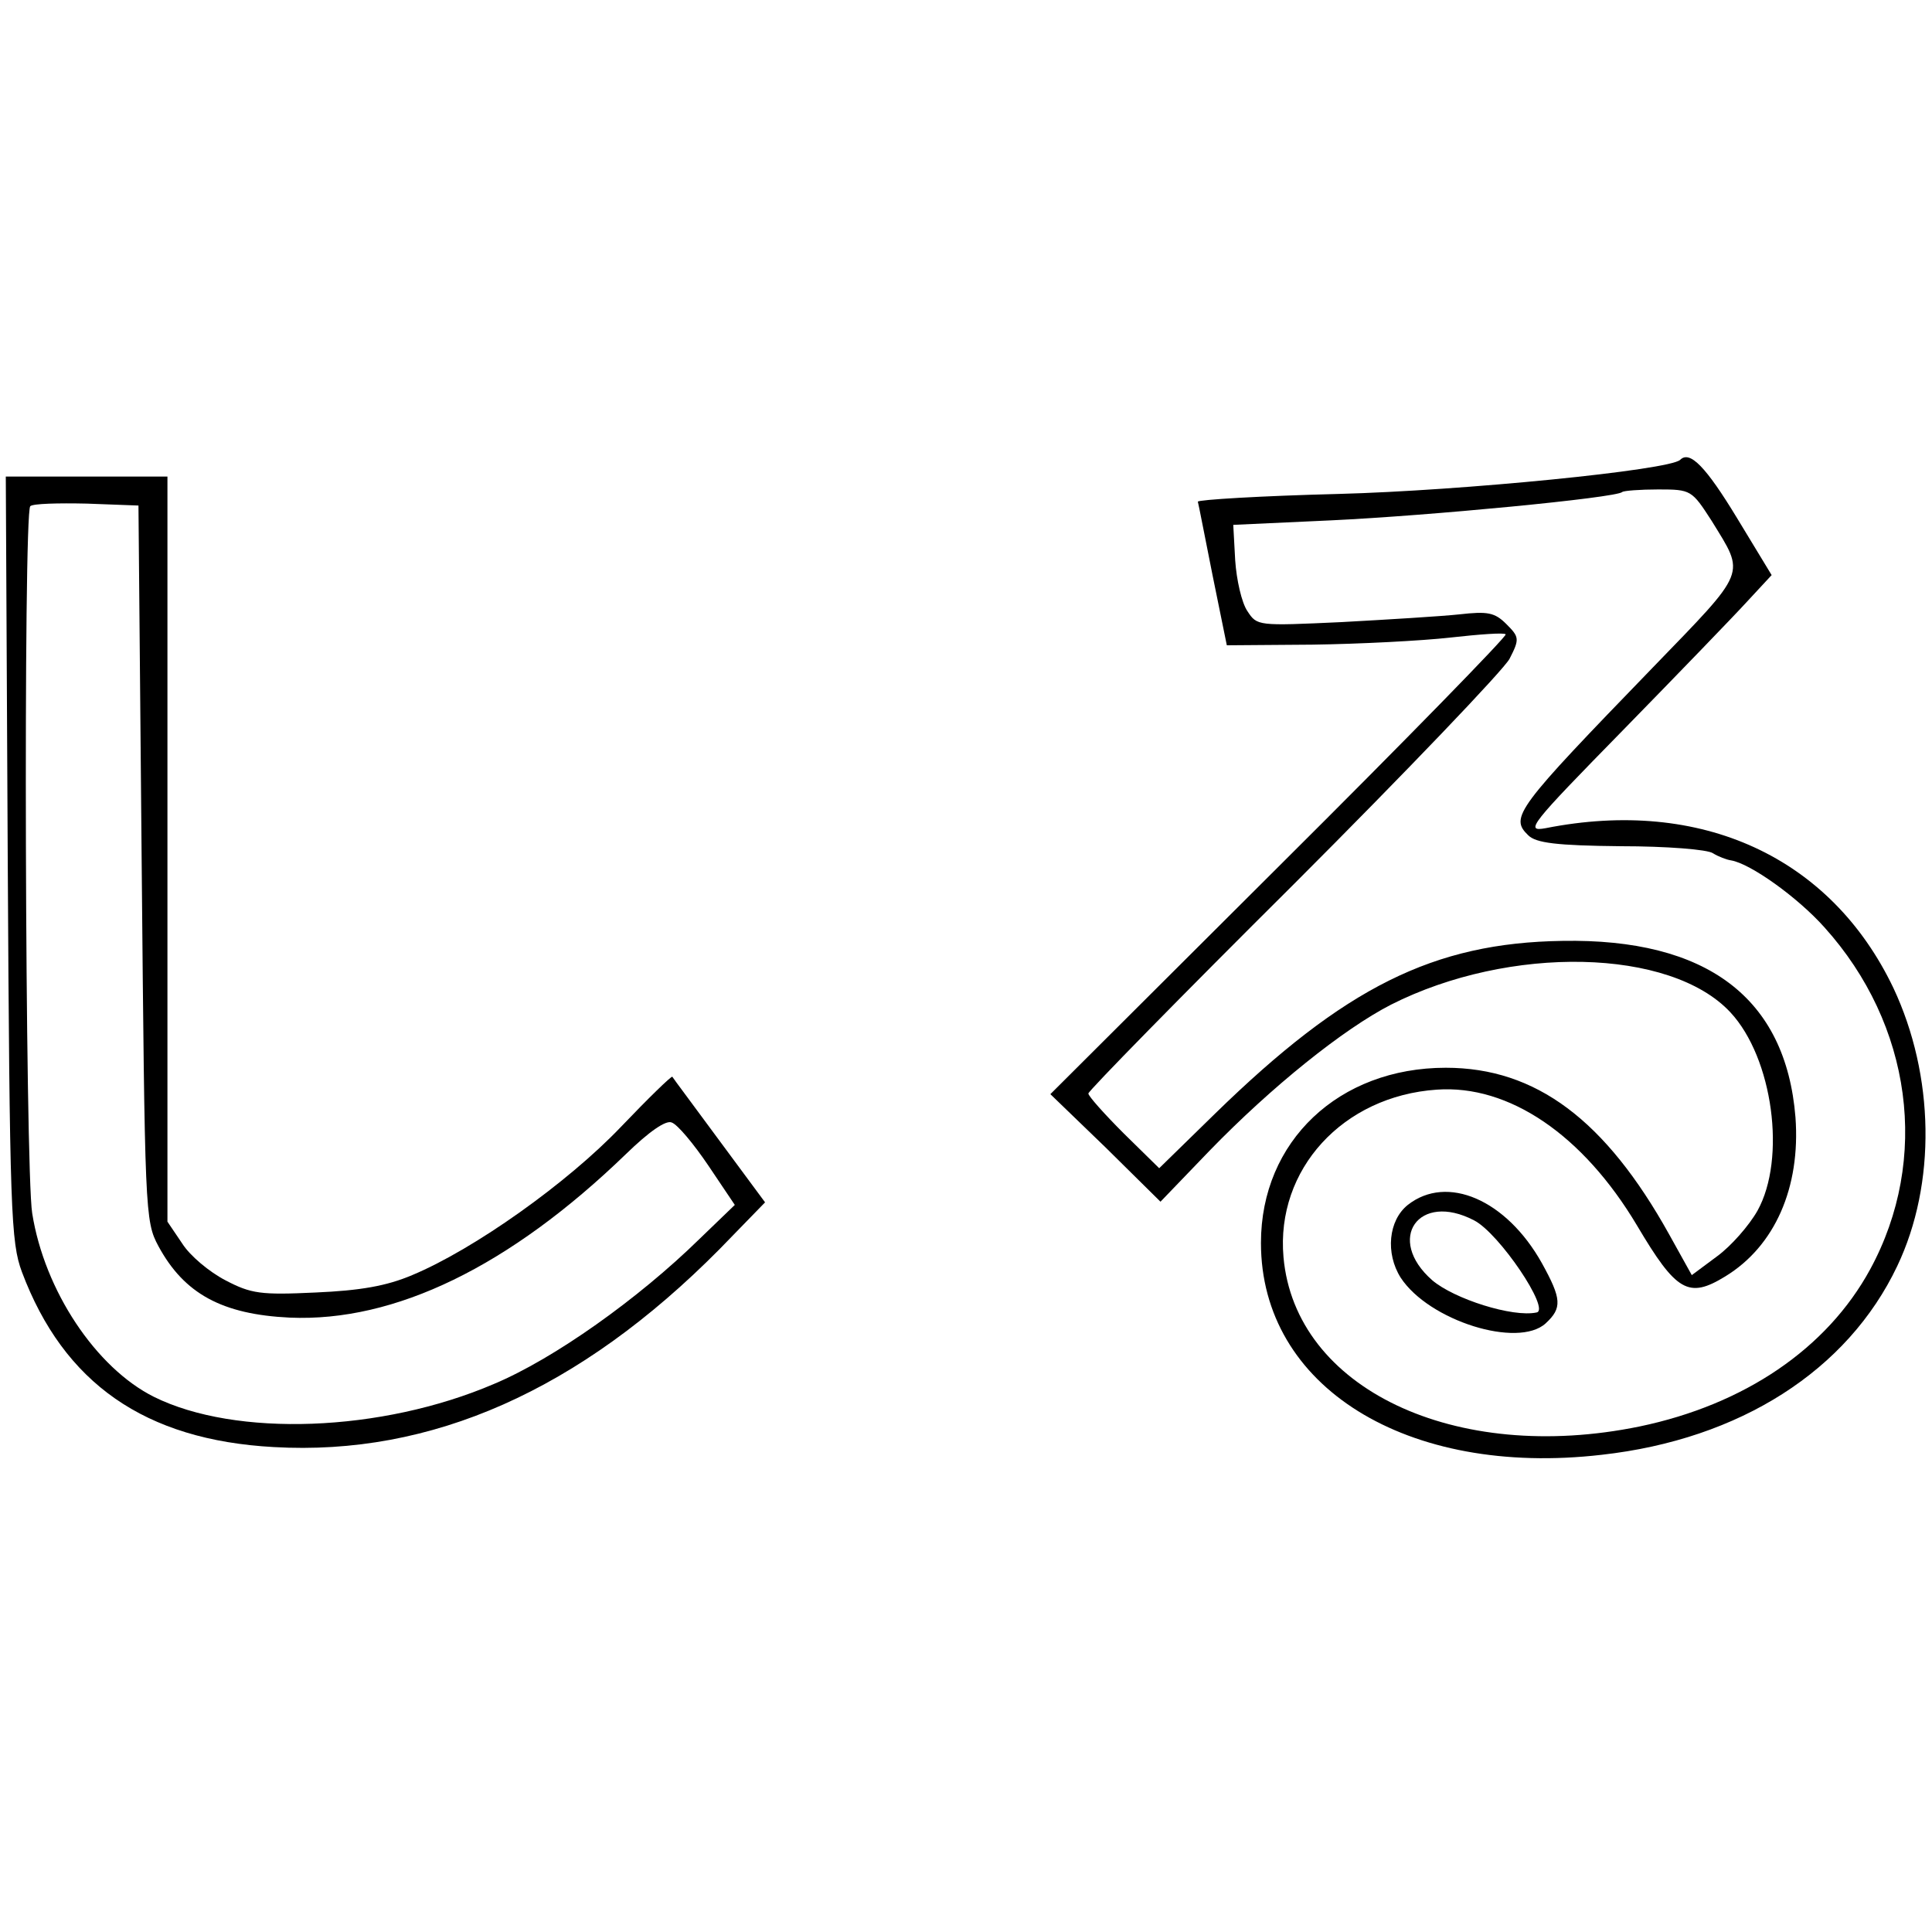
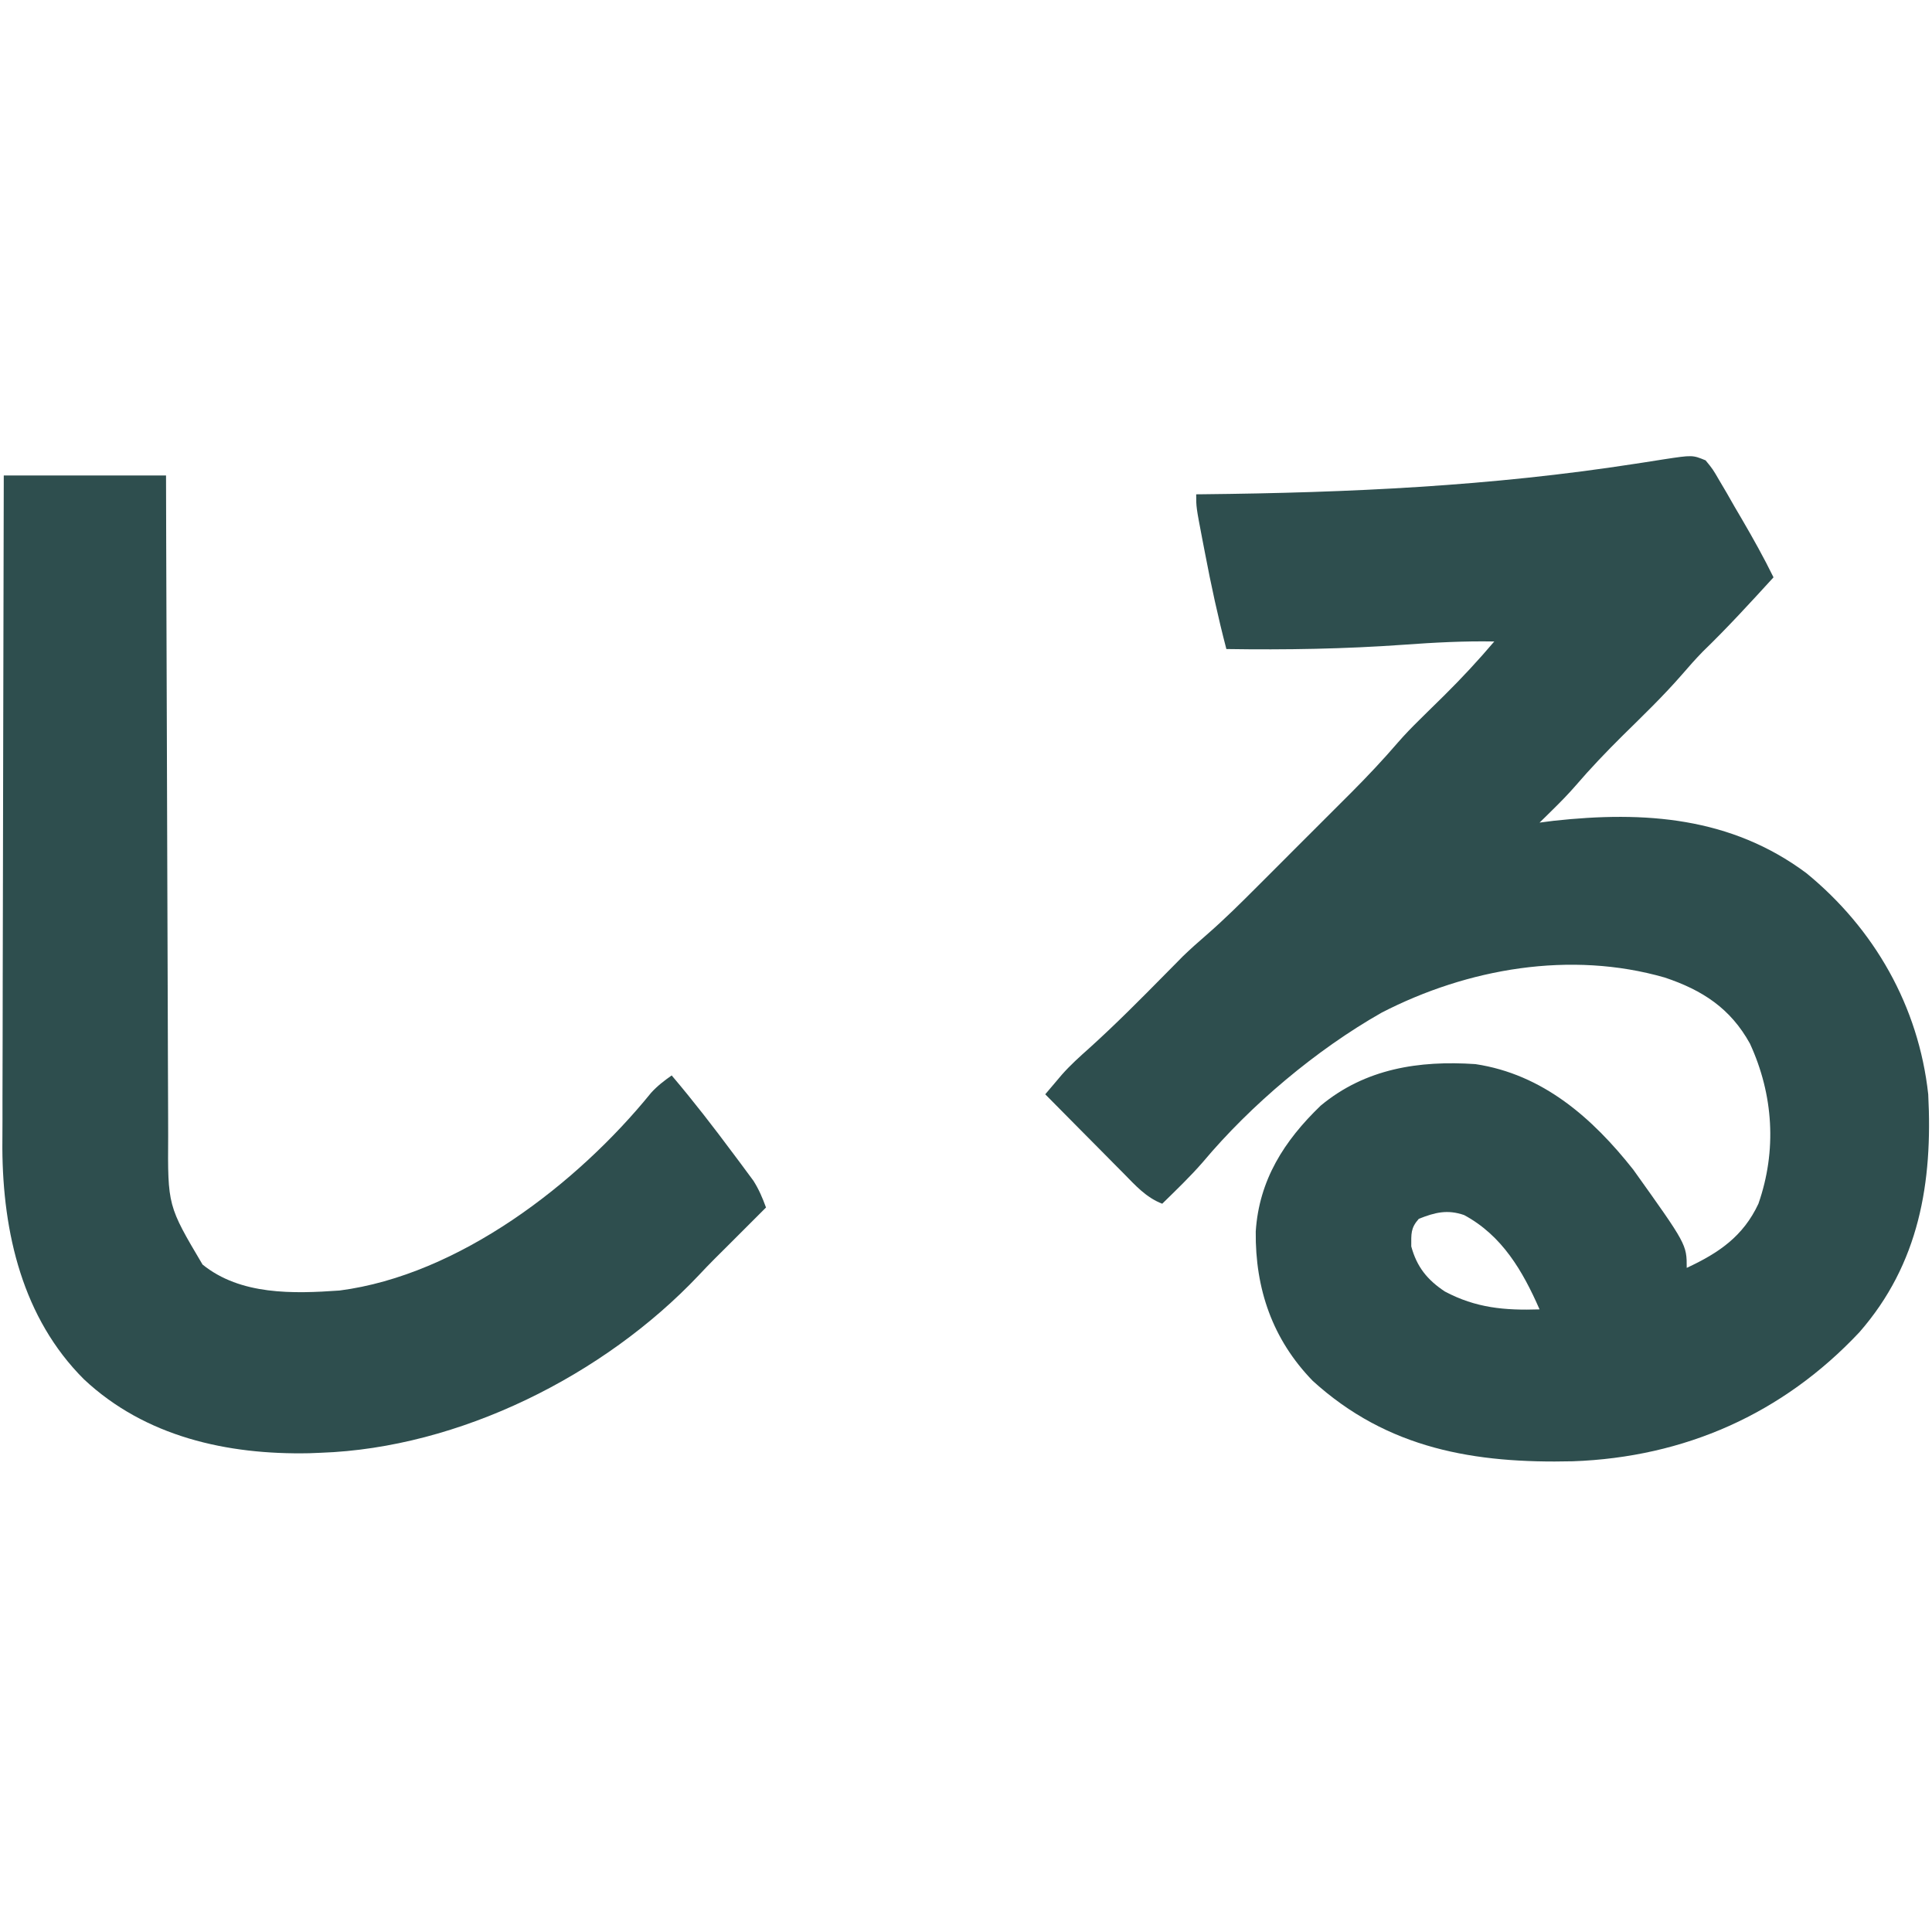
- <svg xmlns="http://www.w3.org/2000/svg" version="1.0" width="300pt" height="300pt" viewBox="0 0 300 300" preserveAspectRatio="xMidYMid meet">
-   <g transform="translate(0,300) scale(0.1,-0.1)" fill="#000000" stroke="none">
-     <path d="M2609 2286 c-16 -16 -339 -48 -531 -53 -120 -3 -218 -9 -218 -12 1 -3 11 -55 23 -115 l22 -108 133 1 c73 1 170 6 214 11 45 5 84 8 86 5 3 -2 -155 -164 -351 -359 l-356 -355 86 -83 85 -84 76 79 c97 100 208 189 282 227 184 93 434 88 527 -12 66 -71 87 -227 42 -308 -13 -23 -41 -55 -63 -71 l-39 -29 -35 63 c-99 178 -207 259 -347 259 -166 0 -287 -114 -287 -272 0 -223 226 -364 529 -329 215 24 382 131 459 293 61 128 58 296 -6 432 -97 203 -298 296 -540 248 -33 -6 -24 5 120 152 86 88 172 177 193 200 l38 41 -54 89 c-48 79 -73 105 -88 90z m49 -95 c52 -85 57 -74 -92 -228 -212 -219 -222 -232 -193 -260 12 -12 44 -16 144 -17 70 0 135 -5 143 -11 8 -5 21 -10 28 -11 30 -5 103 -57 145 -104 136 -151 164 -360 71 -531 -67 -123 -195 -210 -358 -244 -287 -59 -535 59 -553 263 -12 136 92 250 238 260 112 8 227 -70 311 -211 61 -103 80 -114 137 -79 77 47 117 138 109 247 -15 186 -138 278 -362 274 -200 -3 -338 -72 -539 -268 l-87 -85 -55 54 c-30 30 -55 58 -55 62 0 4 143 150 319 325 175 175 326 333 335 350 16 31 15 34 -5 54 -18 18 -29 20 -73 15 -28 -3 -110 -8 -183 -12 -130 -6 -131 -6 -146 17 -9 13 -17 49 -19 79 l-3 55 152 7 c150 7 443 35 452 44 2 2 28 4 56 4 51 0 52 -1 83 -49z" />
-     <path d="M2186 1129 c-30 -24 -35 -75 -11 -113 44 -67 182 -110 225 -71 26 24 25 38 -6 94 -55 98 -147 138 -208 90z m103 -24 c39 -20 119 -139 97 -143 -37 -8 -128 21 -162 50 -73 64 -21 138 65 93z" />
-     <path d="M12 1668 c3 -551 5 -597 22 -643 65 -173 191 -261 391 -272 245 -14 475 88 692 307 l71 73 -71 96 c-39 53 -72 97 -73 99 -1 2 -37 -33 -80 -78 -83 -87 -228 -190 -324 -230 -40 -17 -81 -24 -150 -27 -85 -4 -100 -2 -140 19 -25 13 -55 38 -67 57 l-23 34 0 578 0 579 -126 0 -125 0 3 -592z m208 -8 c5 -543 5 -556 26 -595 40 -74 99 -106 204 -111 163 -7 341 79 522 254 36 35 62 53 71 49 9 -3 34 -33 57 -67 l41 -61 -55 -53 c-95 -93 -226 -186 -319 -225 -175 -75 -401 -83 -528 -20 -90 45 -170 165 -189 285 -11 67 -14 1087 -3 1098 4 4 43 5 88 4 l80 -3 5 -555z" />
-   </g>
+ <svg xmlns="http://www.w3.org/2000/svg" version="1.1" width="512" height="512">
+   <path d="M0 0 C1.897 2.313 1.897 2.313 3.664 5.355 C4.311 6.453 4.958 7.551 5.625 8.682 C6.292 9.85 6.959 11.019 7.625 12.188 C8.293 13.325 8.96 14.463 9.648 15.635 C12.597 20.687 15.422 25.747 18 31 C11.874 37.706 5.759 44.387 -0.77 50.707 C-2.654 52.644 -4.409 54.619 -6.168 56.668 C-11.134 62.388 -16.577 67.623 -21.973 72.934 C-26.325 77.244 -30.504 81.619 -34.495 86.268 C-36.384 88.442 -38.383 90.482 -40.438 92.5 C-41.117 93.17 -41.796 93.841 -42.496 94.531 C-42.992 95.016 -43.489 95.501 -44 96 C-42.781 95.843 -41.561 95.685 -40.305 95.523 C-16.12 92.87 6.729 94.516 26.688 109.375 C44.715 124.105 56.446 144.669 59 168 C60.214 191.332 56.629 212.919 40.75 231.062 C20.42 252.713 -5.602 264.194 -35.172 265.254 C-61.185 265.865 -84.222 262.016 -104.09 243.965 C-114.818 232.93 -119.37 219.535 -119.215 204.379 C-118.347 190.728 -111.667 180.302 -102 171 C-90.165 161.166 -75.909 158.996 -61 160 C-43.142 162.681 -29.985 174.272 -19.168 187.965 C-5 207.8 -5 207.8 -5 214 C3.472 210.056 9.955 205.664 14 197 C18.911 182.935 17.999 168.133 11.75 154.562 C6.599 145.238 -0.829 140.397 -10.805 137.062 C-35.772 129.87 -63.082 134.616 -85.875 146.375 C-103.145 156.189 -120.472 170.744 -133.266 186.008 C-136.631 189.873 -140.341 193.415 -144 197 C-148.291 195.348 -151.143 192.109 -154.297 188.898 C-155.187 188.004 -155.187 188.004 -156.096 187.091 C-157.985 185.19 -159.868 183.283 -161.75 181.375 C-163.032 180.083 -164.315 178.791 -165.598 177.5 C-168.737 174.339 -171.87 171.171 -175 168 C-174.059 166.886 -173.115 165.774 -172.17 164.663 C-171.383 163.734 -171.383 163.734 -170.579 162.786 C-168.347 160.261 -165.89 158.053 -163.375 155.812 C-156.383 149.499 -149.767 142.827 -143.156 136.118 C-142.345 135.299 -141.534 134.48 -140.699 133.637 C-139.986 132.912 -139.273 132.187 -138.538 131.44 C-136.502 129.483 -134.439 127.636 -132.3 125.796 C-127.488 121.615 -122.997 117.14 -118.496 112.629 C-117.614 111.748 -116.732 110.867 -115.823 109.959 C-113.498 107.634 -111.175 105.307 -108.853 102.98 C-107.439 101.564 -106.023 100.149 -104.606 98.736 C-101.858 95.995 -99.114 93.25 -96.371 90.504 C-95.535 89.67 -94.7 88.837 -93.839 87.978 C-89.559 83.681 -85.444 79.308 -81.488 74.711 C-79.69 72.644 -77.798 70.7 -75.844 68.781 C-75.131 68.076 -74.418 67.371 -73.684 66.645 C-72.228 65.215 -70.772 63.785 -69.316 62.355 C-64.656 57.745 -60.244 52.997 -56 48 C-64.012 47.85 -71.921 48.276 -79.911 48.855 C-95.632 49.98 -111.236 50.243 -127 50 C-129.215 41.532 -131.058 33.036 -132.688 24.438 C-132.912 23.277 -133.137 22.116 -133.369 20.92 C-135 12.389 -135 12.389 -135 9 C-134.414 8.994 -133.827 8.988 -133.223 8.982 C-94.471 8.578 -56.887 6.845 -18.589 0.894 C-17.721 0.762 -16.852 0.629 -15.957 0.493 C-14.329 0.244 -12.702 -0.011 -11.077 -0.275 C-3.477 -1.428 -3.477 -1.428 0 0 Z M-76 201 C-78.198 203.473 -78 204.992 -78 208.312 C-76.534 213.718 -73.774 217.158 -69.105 220.258 C-60.888 224.634 -53.206 225.305 -44 225 C-48.457 214.827 -53.931 205.408 -64 200 C-68.442 198.48 -71.68 199.288 -76 201 Z " fill="#2E4E4E" transform="translate(452,122)" />
+   <path d="M0 0 C14.19 0 28.38 0 43 0 C43.015 5.728 43.029 11.457 43.044 17.359 C43.095 36.286 43.161 55.213 43.236 74.14 C43.281 85.615 43.32 97.091 43.346 108.566 C43.369 118.571 43.403 128.575 43.449 138.58 C43.473 143.875 43.491 149.17 43.498 154.465 C43.504 159.454 43.524 164.444 43.554 169.433 C43.563 171.259 43.567 173.084 43.565 174.91 C43.444 193.534 43.444 193.534 52.68 209.121 C62.752 217.277 76.737 216.867 89 216 C120.59 211.902 151.998 187.718 171.535 163.621 C173.189 161.79 174.99 160.422 177 159 C182.745 165.763 188.146 172.754 193.438 179.875 C194.36 181.105 194.36 181.105 195.301 182.361 C195.881 183.147 196.461 183.932 197.059 184.742 C197.837 185.792 197.837 185.792 198.631 186.863 C200.103 189.16 201.066 191.442 202 194 C199.298 196.702 196.596 199.404 193.895 202.105 C193.411 202.589 192.927 203.073 192.429 203.572 C191.079 204.921 189.725 206.267 188.371 207.613 C186.939 209.054 185.524 210.512 184.141 212 C159.096 238.493 120.724 257.724 84 259 C83.002 259.04 82.005 259.08 80.977 259.121 C59.211 259.569 37.491 254.758 21.253 239.534 C4.954 223.282 -0.245 200.687 -0.375 178.317 C-0.373 175.754 -0.357 173.192 -0.341 170.629 C-0.34 168.754 -0.34 166.88 -0.342 165.005 C-0.343 159.973 -0.325 154.942 -0.304 149.91 C-0.285 144.63 -0.284 139.35 -0.28 134.071 C-0.271 124.098 -0.246 114.126 -0.216 104.153 C-0.182 92.789 -0.166 81.425 -0.151 70.061 C-0.12 46.707 -0.065 23.354 0 0 Z " fill="#2E4E4E" transform="translate(1,126)" />
</svg>
